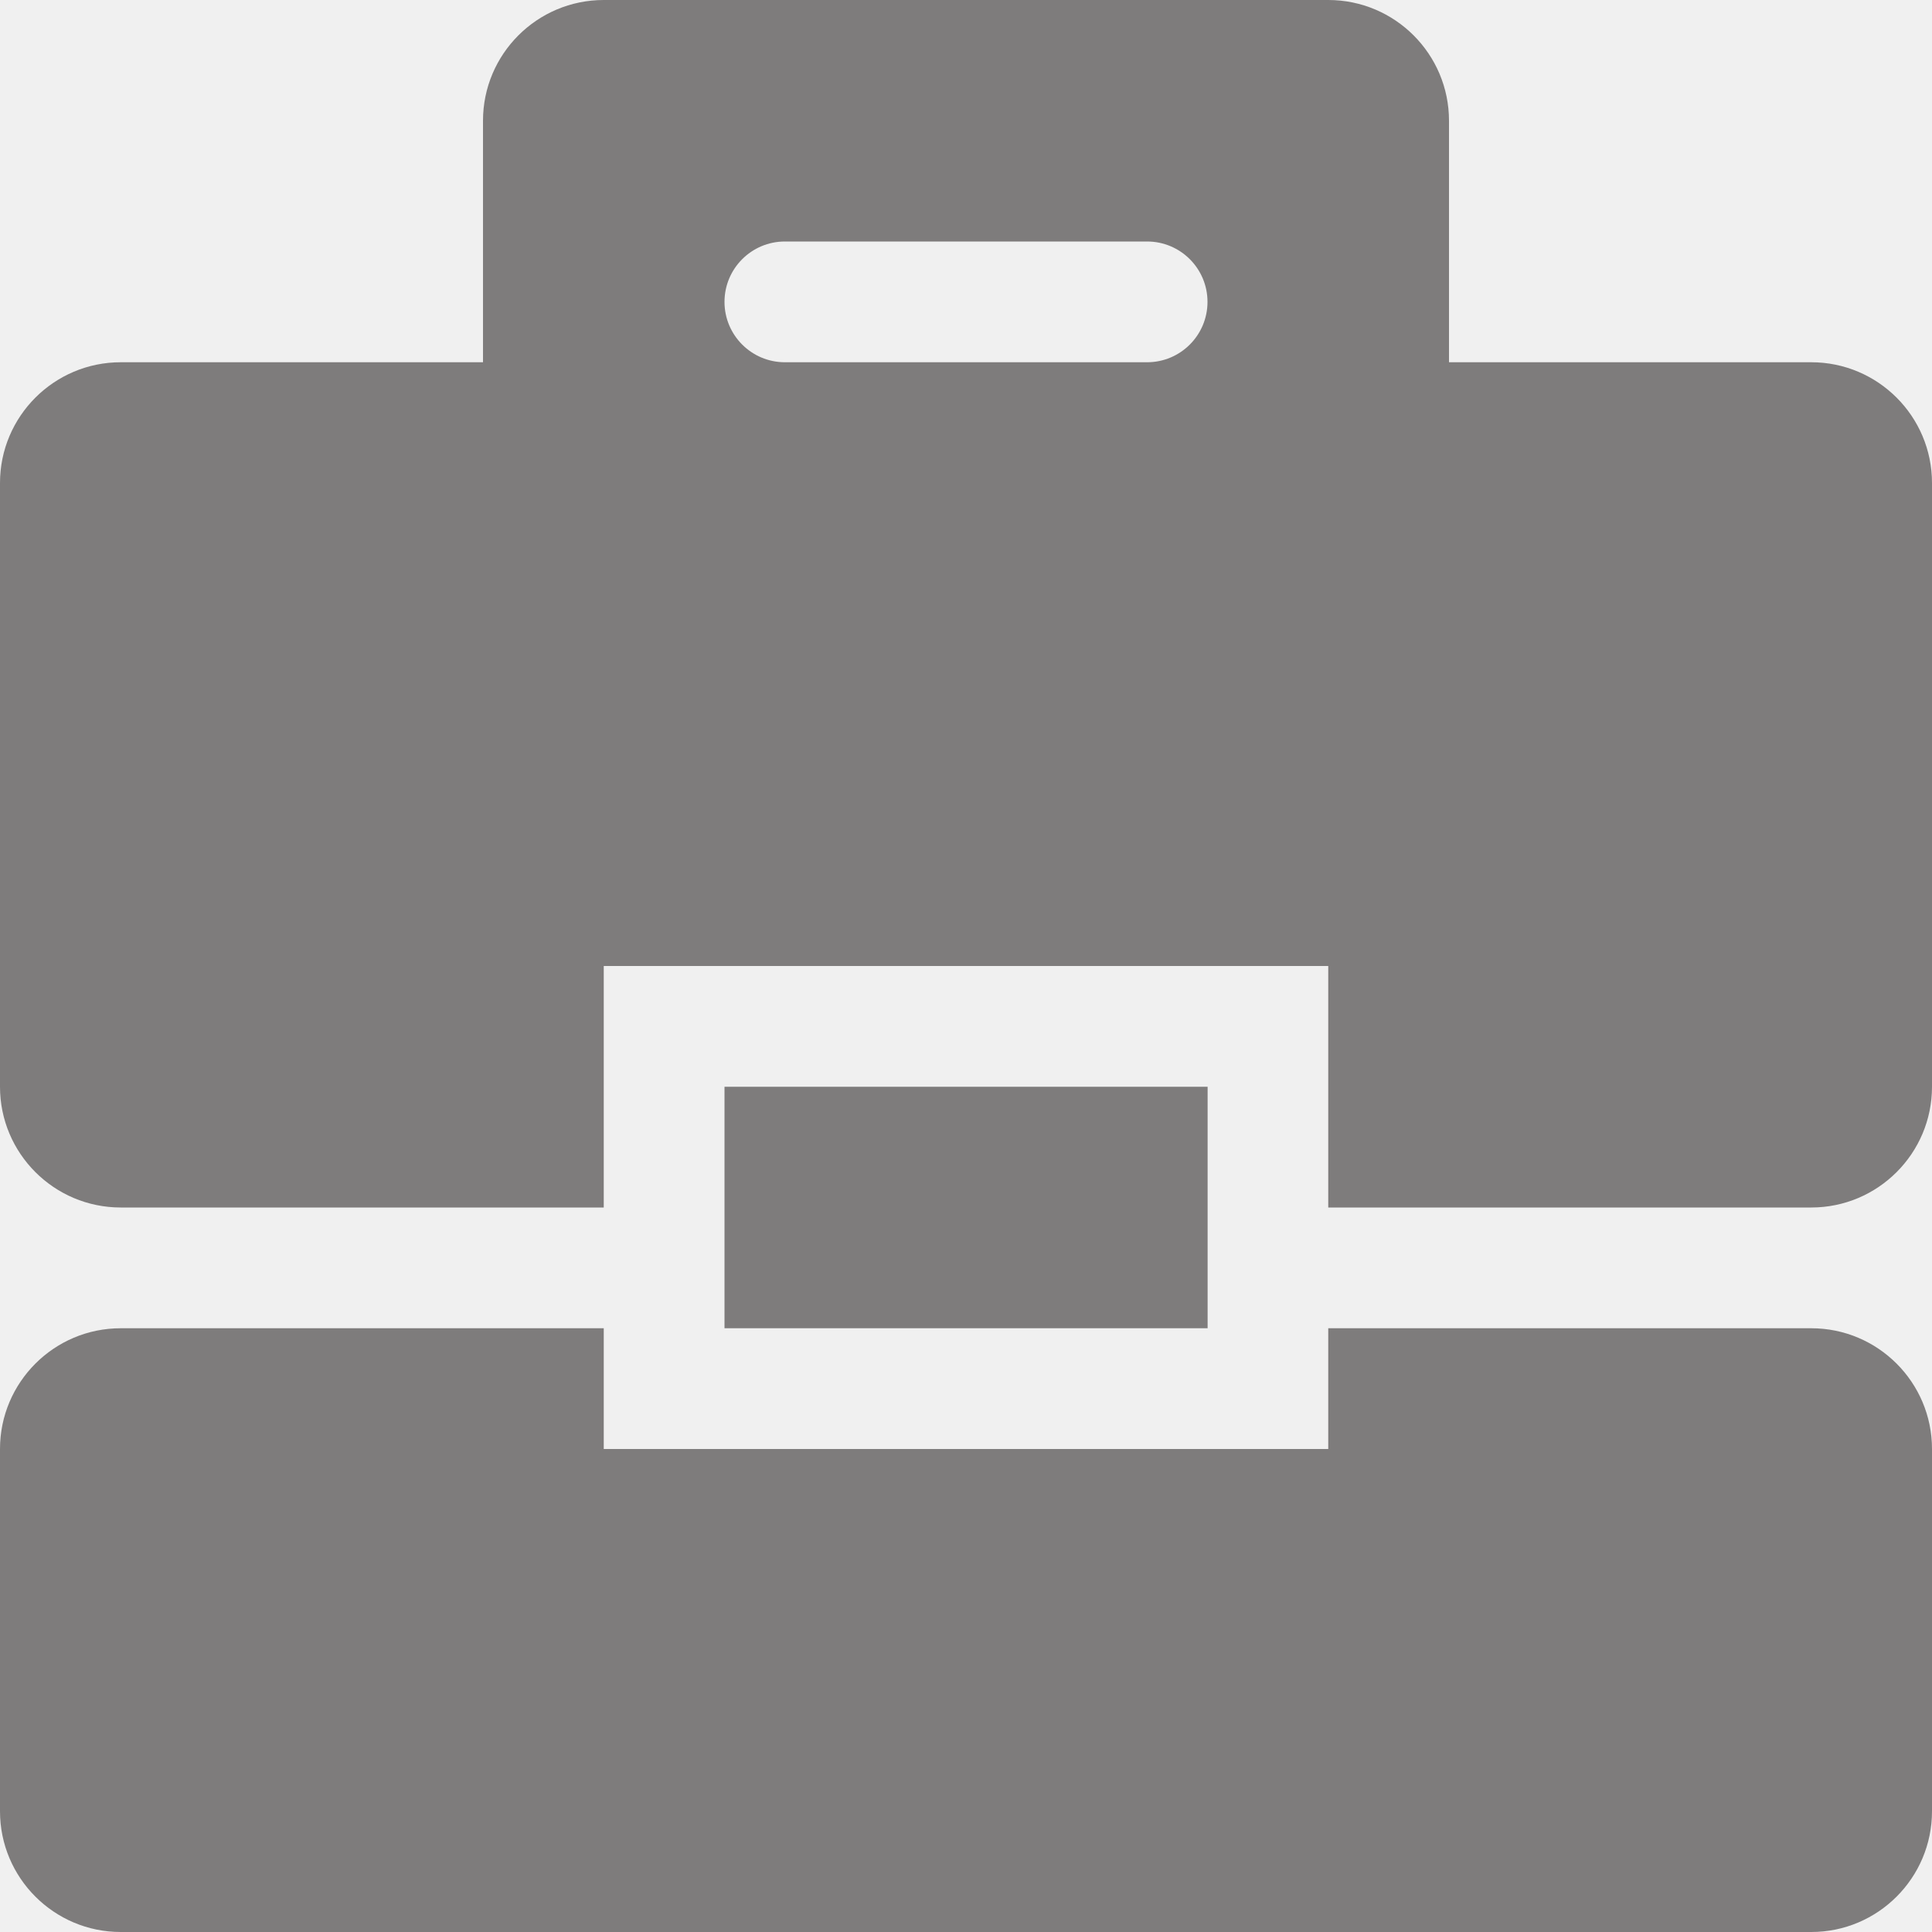
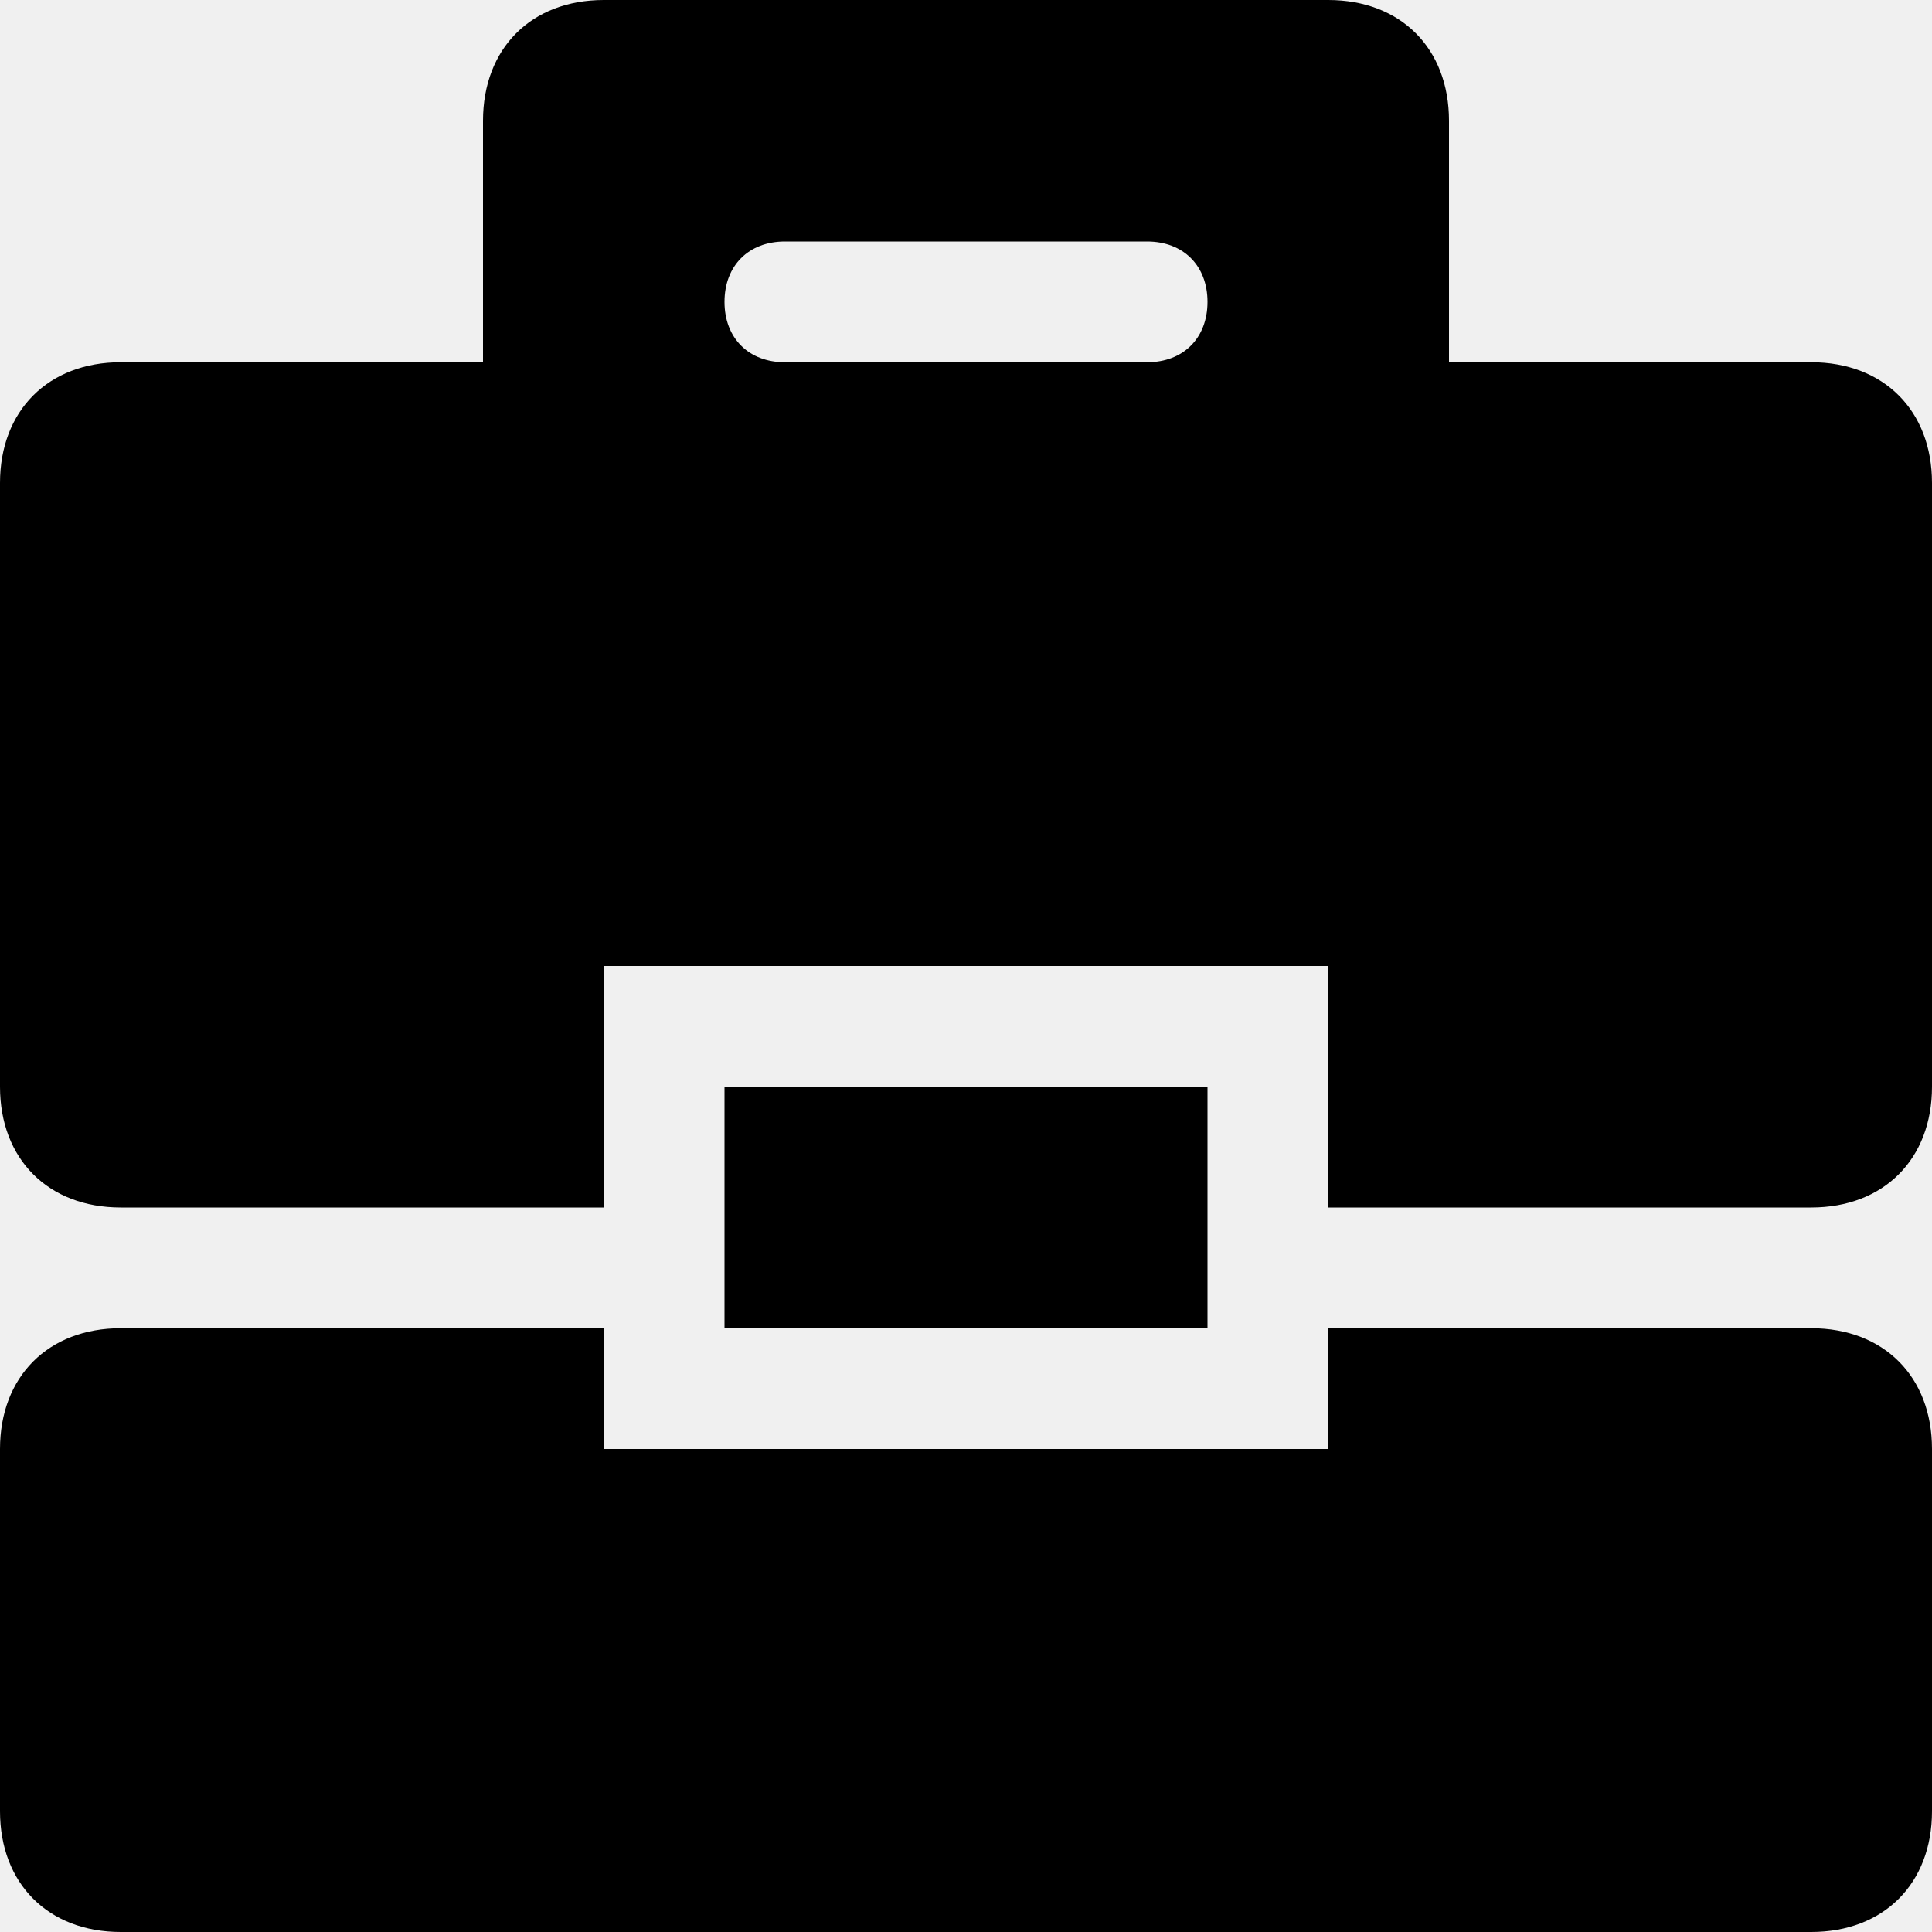
- <svg xmlns="http://www.w3.org/2000/svg" xmlns:xlink="http://www.w3.org/1999/xlink" width="16px" height="16px" viewBox="0 0 16 16" version="1.1">
-   <defs>
-     <path d="M5,0 C4.448,0 4,0.448 4,1 L4,3 L1,3 C0.448,3 0,3.448 0,4 L0,9 C0,9.552 0.448,10 1,10 L5,10 L5,8 L11,8 L11,10 L15,10 C15.552,10 16,9.552 16,9 L16,4 C16,3.448 15.552,3 15,3 L12,3 L12,1 C12,0.448 11.552,0 11,0 L5,0 L5,0 Z M6,2.5 C6,2.224 6.224,2 6.5,2 L9.5,2 C9.776,2 10,2.224 10,2.5 C10,2.776 9.776,3 9.5,3 L6.5,3 C6.224,3 6,2.776 6,2.5 L6,2.5 Z M6,11 L10.001,11 L10.001,9 L6,9 L6,11 L6,11 Z M11,11 L11,12 L5,12 L5,11 L1,11 C0.448,11 0,11.448 0,12 L0,15 C0,15.552 0.448,16 1,16 L15,16 C15.552,16 16,15.552 16,15 L16,12 C16,11.448 15.552,11 15,11 L11,11 L11,11 Z" id="path-1" />
-   </defs>
-   <g id="Page-1" stroke="none" stroke-width="1" fill="none" fill-rule="evenodd">
-     <g id="Group-5">
-       <mask id="mask-2" fill="white">
-         <use xlink:href="#path-1" />
-       </mask>
-       <g id="Clip-4" />
-       <polygon id="Fill-3" fill="#7E7C7C" mask="url(#mask-2)" points="-5 21 21 21 21 -5 -5 -5" />
-     </g>
-   </g>
+ <svg xmlns="http://www.w3.org/2000/svg" viewBox="0 0 16 16" enable-background="new 0 0 16 16">
+   <path d="m15 3h-3v-2c0-.6-.4-1-1-1h-6c-.6 0-1 .4-1 1v2h-3c-.6 0-1 .4-1 1v5c0 .6.4 1 1 1h4v-2h6v2h4c.6 0 1-.4 1-1v-5c0-.6-.4-1-1-1m-5.5 0h-3c-.3 0-.5-.2-.5-.5s.2-.5.5-.5h3c.3 0 .5.2.5.5s-.2.5-.5.5" />
+   <path d="m6 11h4v-2h-4v2" />
+   <path d="m11 11v1h-6v-1h-4c-.6 0-1 .4-1 1v3c0 .6.4 1 1 1h14c.6 0 1-.4 1-1v-3c0-.6-.4-1-1-1h-4" />
</svg>
